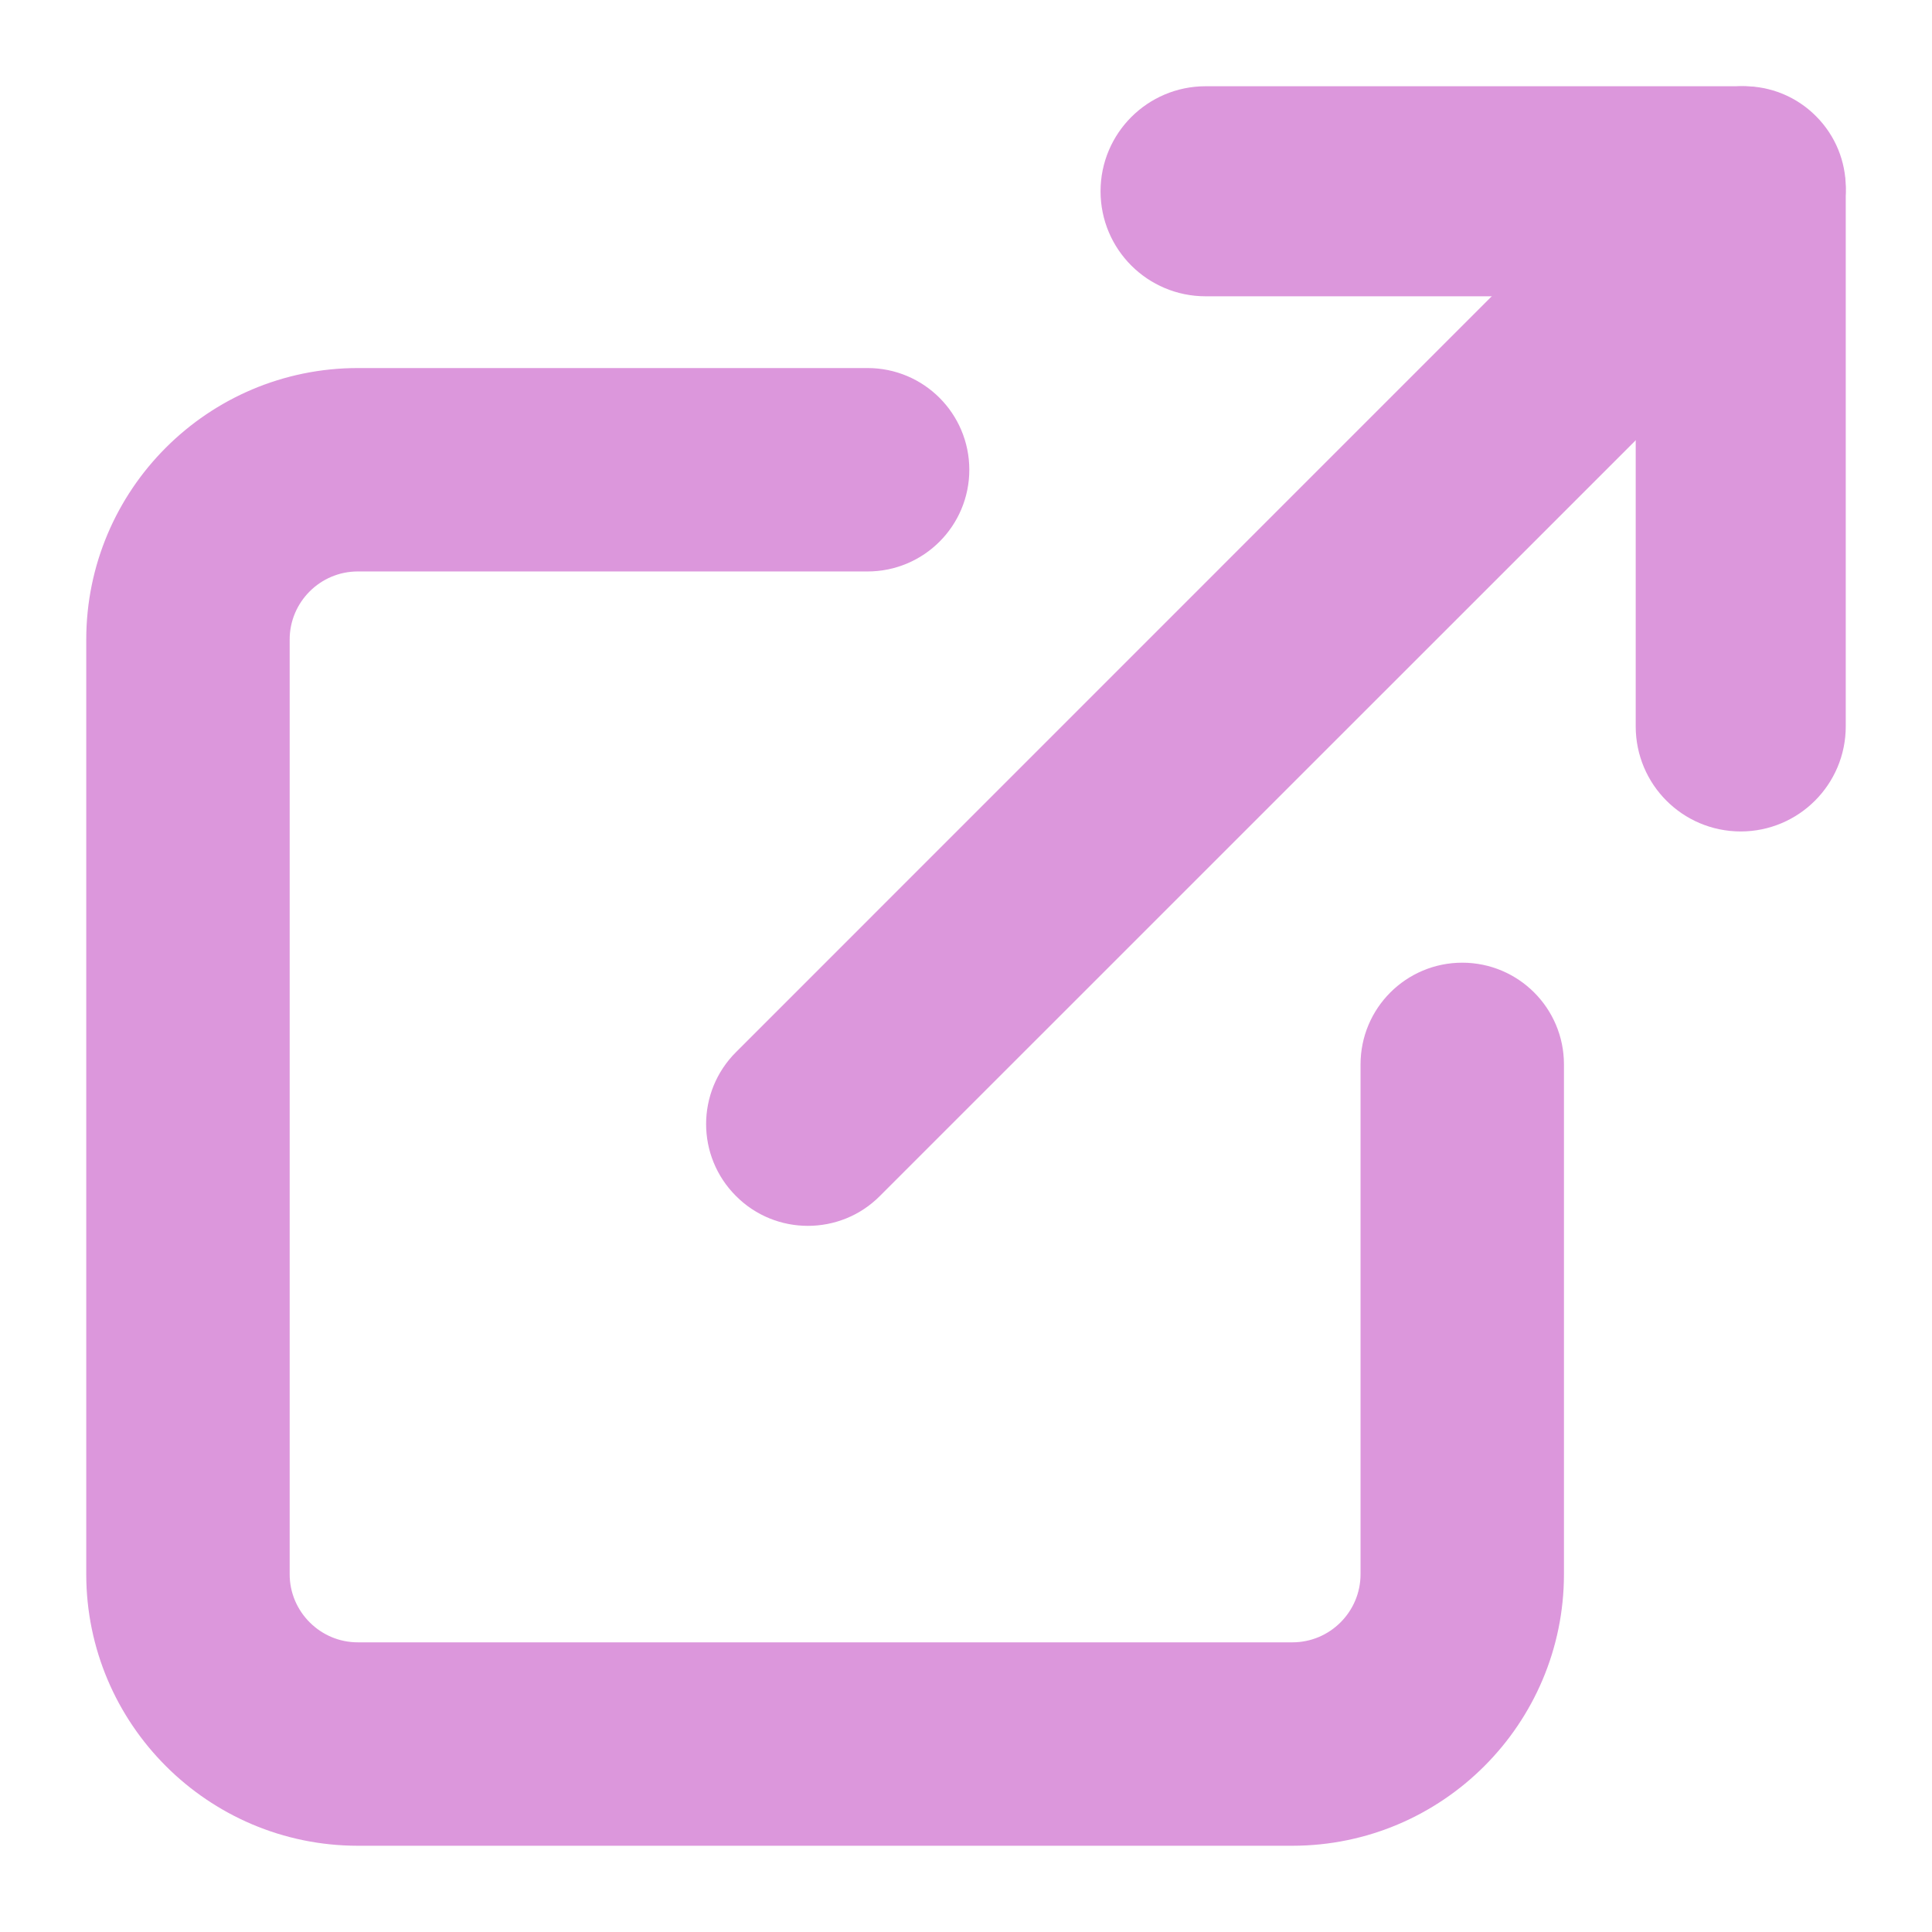
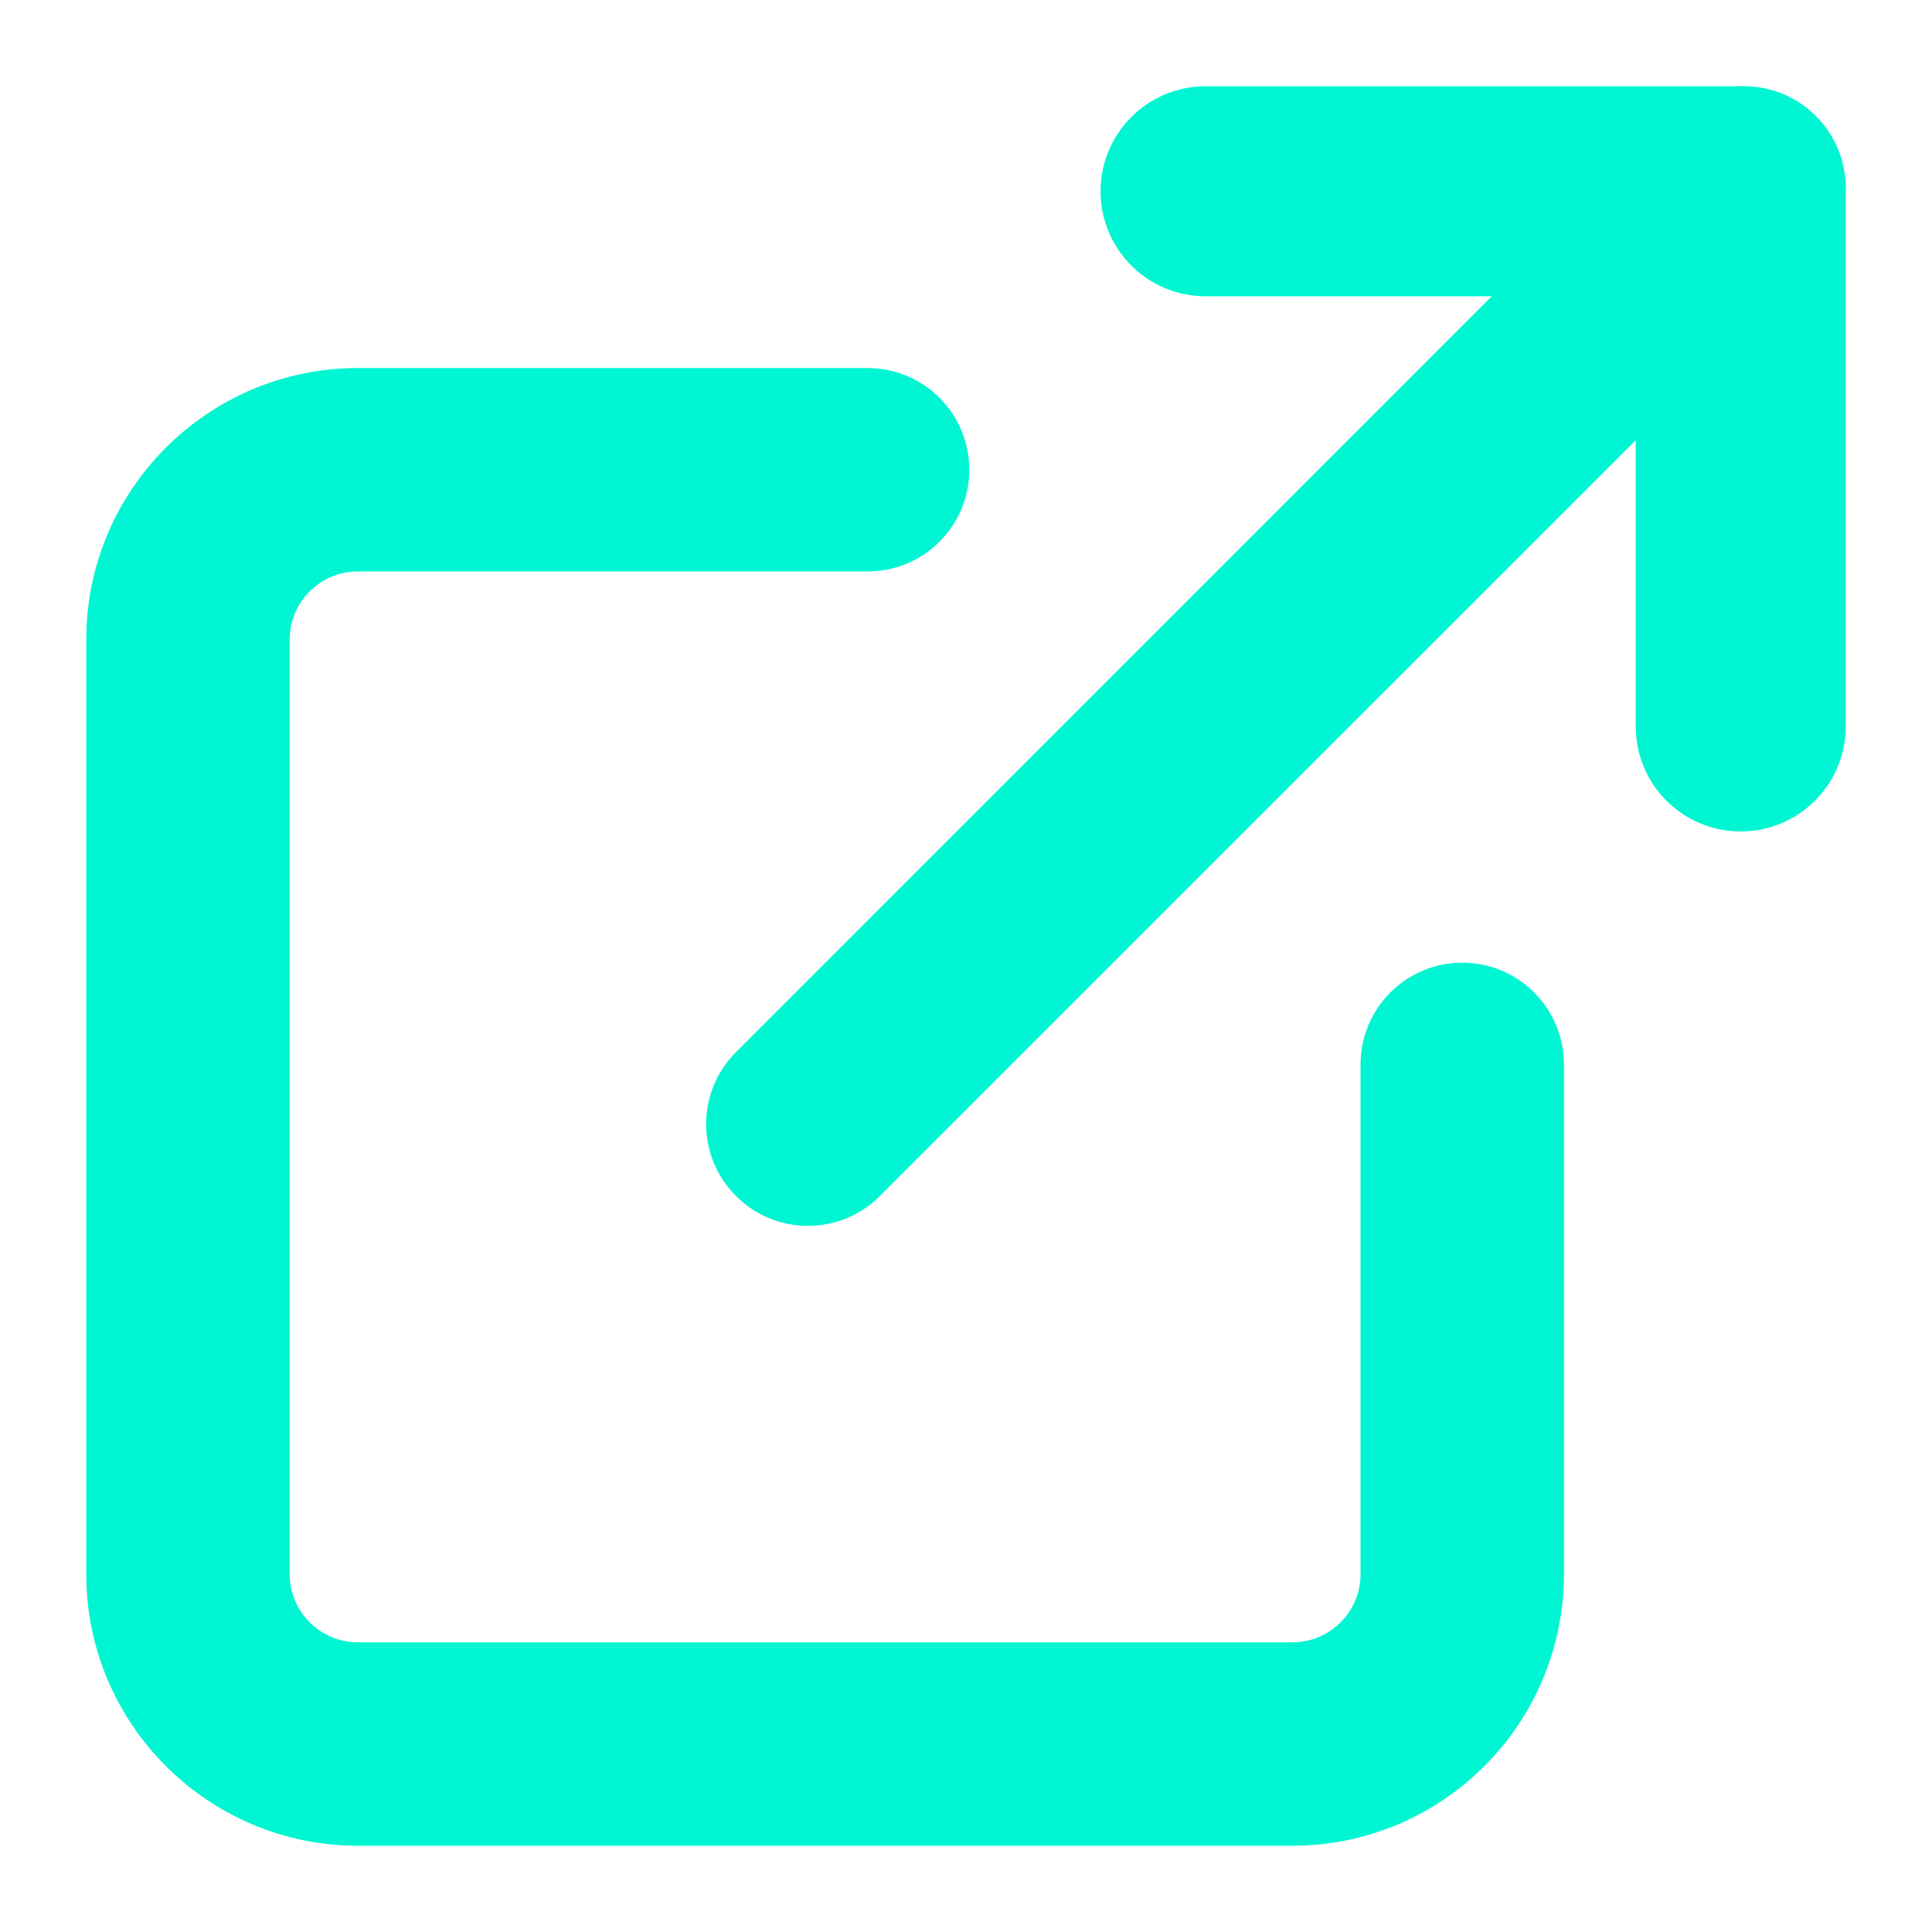
<svg xmlns="http://www.w3.org/2000/svg" width="14px" height="14px" viewBox="0 0 14 14" version="1.1">
  <g id="v1" stroke="none" stroke-width="1" fill="none" fill-rule="evenodd">
-     <g id="wallet" transform="translate(-464, -1242)" fill="#DC97DC" fill-rule="nonzero" stroke="#DC97DC" stroke-width="0.5">
+     <g id="wallet" transform="translate(-464, -1242)" fill="#00F6D2" fill-rule="nonzero" stroke="#00F6D2" stroke-width="0.5">
      <g id="transactions" transform="translate(100, 392)">
        <g id="2" transform="translate(30, 537)">
          <g id="Group-5">
            <g id="Group-3" transform="translate(0, 278)">
              <g id="external" transform="translate(334, 35)">
                <path d="M10.596,7.226 C10.327,7.226 10.109,7.444 10.109,7.713 L10.109,11.407 C10.109,11.817 9.776,12.151 9.365,12.151 L2.593,12.151 C2.183,12.151 1.849,11.817 1.849,11.407 L1.849,4.635 C1.849,4.224 2.183,3.891 2.593,3.891 L6.287,3.891 C6.556,3.891 6.774,3.673 6.774,3.404 C6.774,3.135 6.556,2.917 6.287,2.917 L2.593,2.917 C1.646,2.917 0.875,3.687 0.875,4.635 L0.875,11.407 C0.875,12.354 1.646,13.125 2.593,13.125 L9.365,13.125 C10.313,13.125 11.083,12.354 11.083,11.407 L11.083,7.713 C11.083,7.444 10.865,7.226 10.596,7.226 Z" id="Path" />
                <path d="M12.614,0.875 L8.736,0.875 C8.454,0.875 8.225,1.104 8.225,1.386 C8.225,1.669 8.454,1.897 8.736,1.897 L12.103,1.897 L12.103,5.264 C12.103,5.546 12.331,5.775 12.614,5.775 C12.896,5.775 13.125,5.546 13.125,5.264 L13.125,1.386 C13.125,1.104 12.896,0.875 12.614,0.875 Z" id="Path" />
                <path d="M12.982,1.018 C12.792,0.827 12.483,0.827 12.292,1.018 L5.51,7.801 C5.319,7.991 5.319,8.3 5.51,8.49 C5.605,8.586 5.73,8.633 5.854,8.633 C5.979,8.633 6.104,8.586 6.199,8.49 L12.982,1.708 C13.173,1.517 13.173,1.208 12.982,1.018 Z" id="Path" />
              </g>
            </g>
          </g>
        </g>
      </g>
    </g>
  </g>
</svg>
